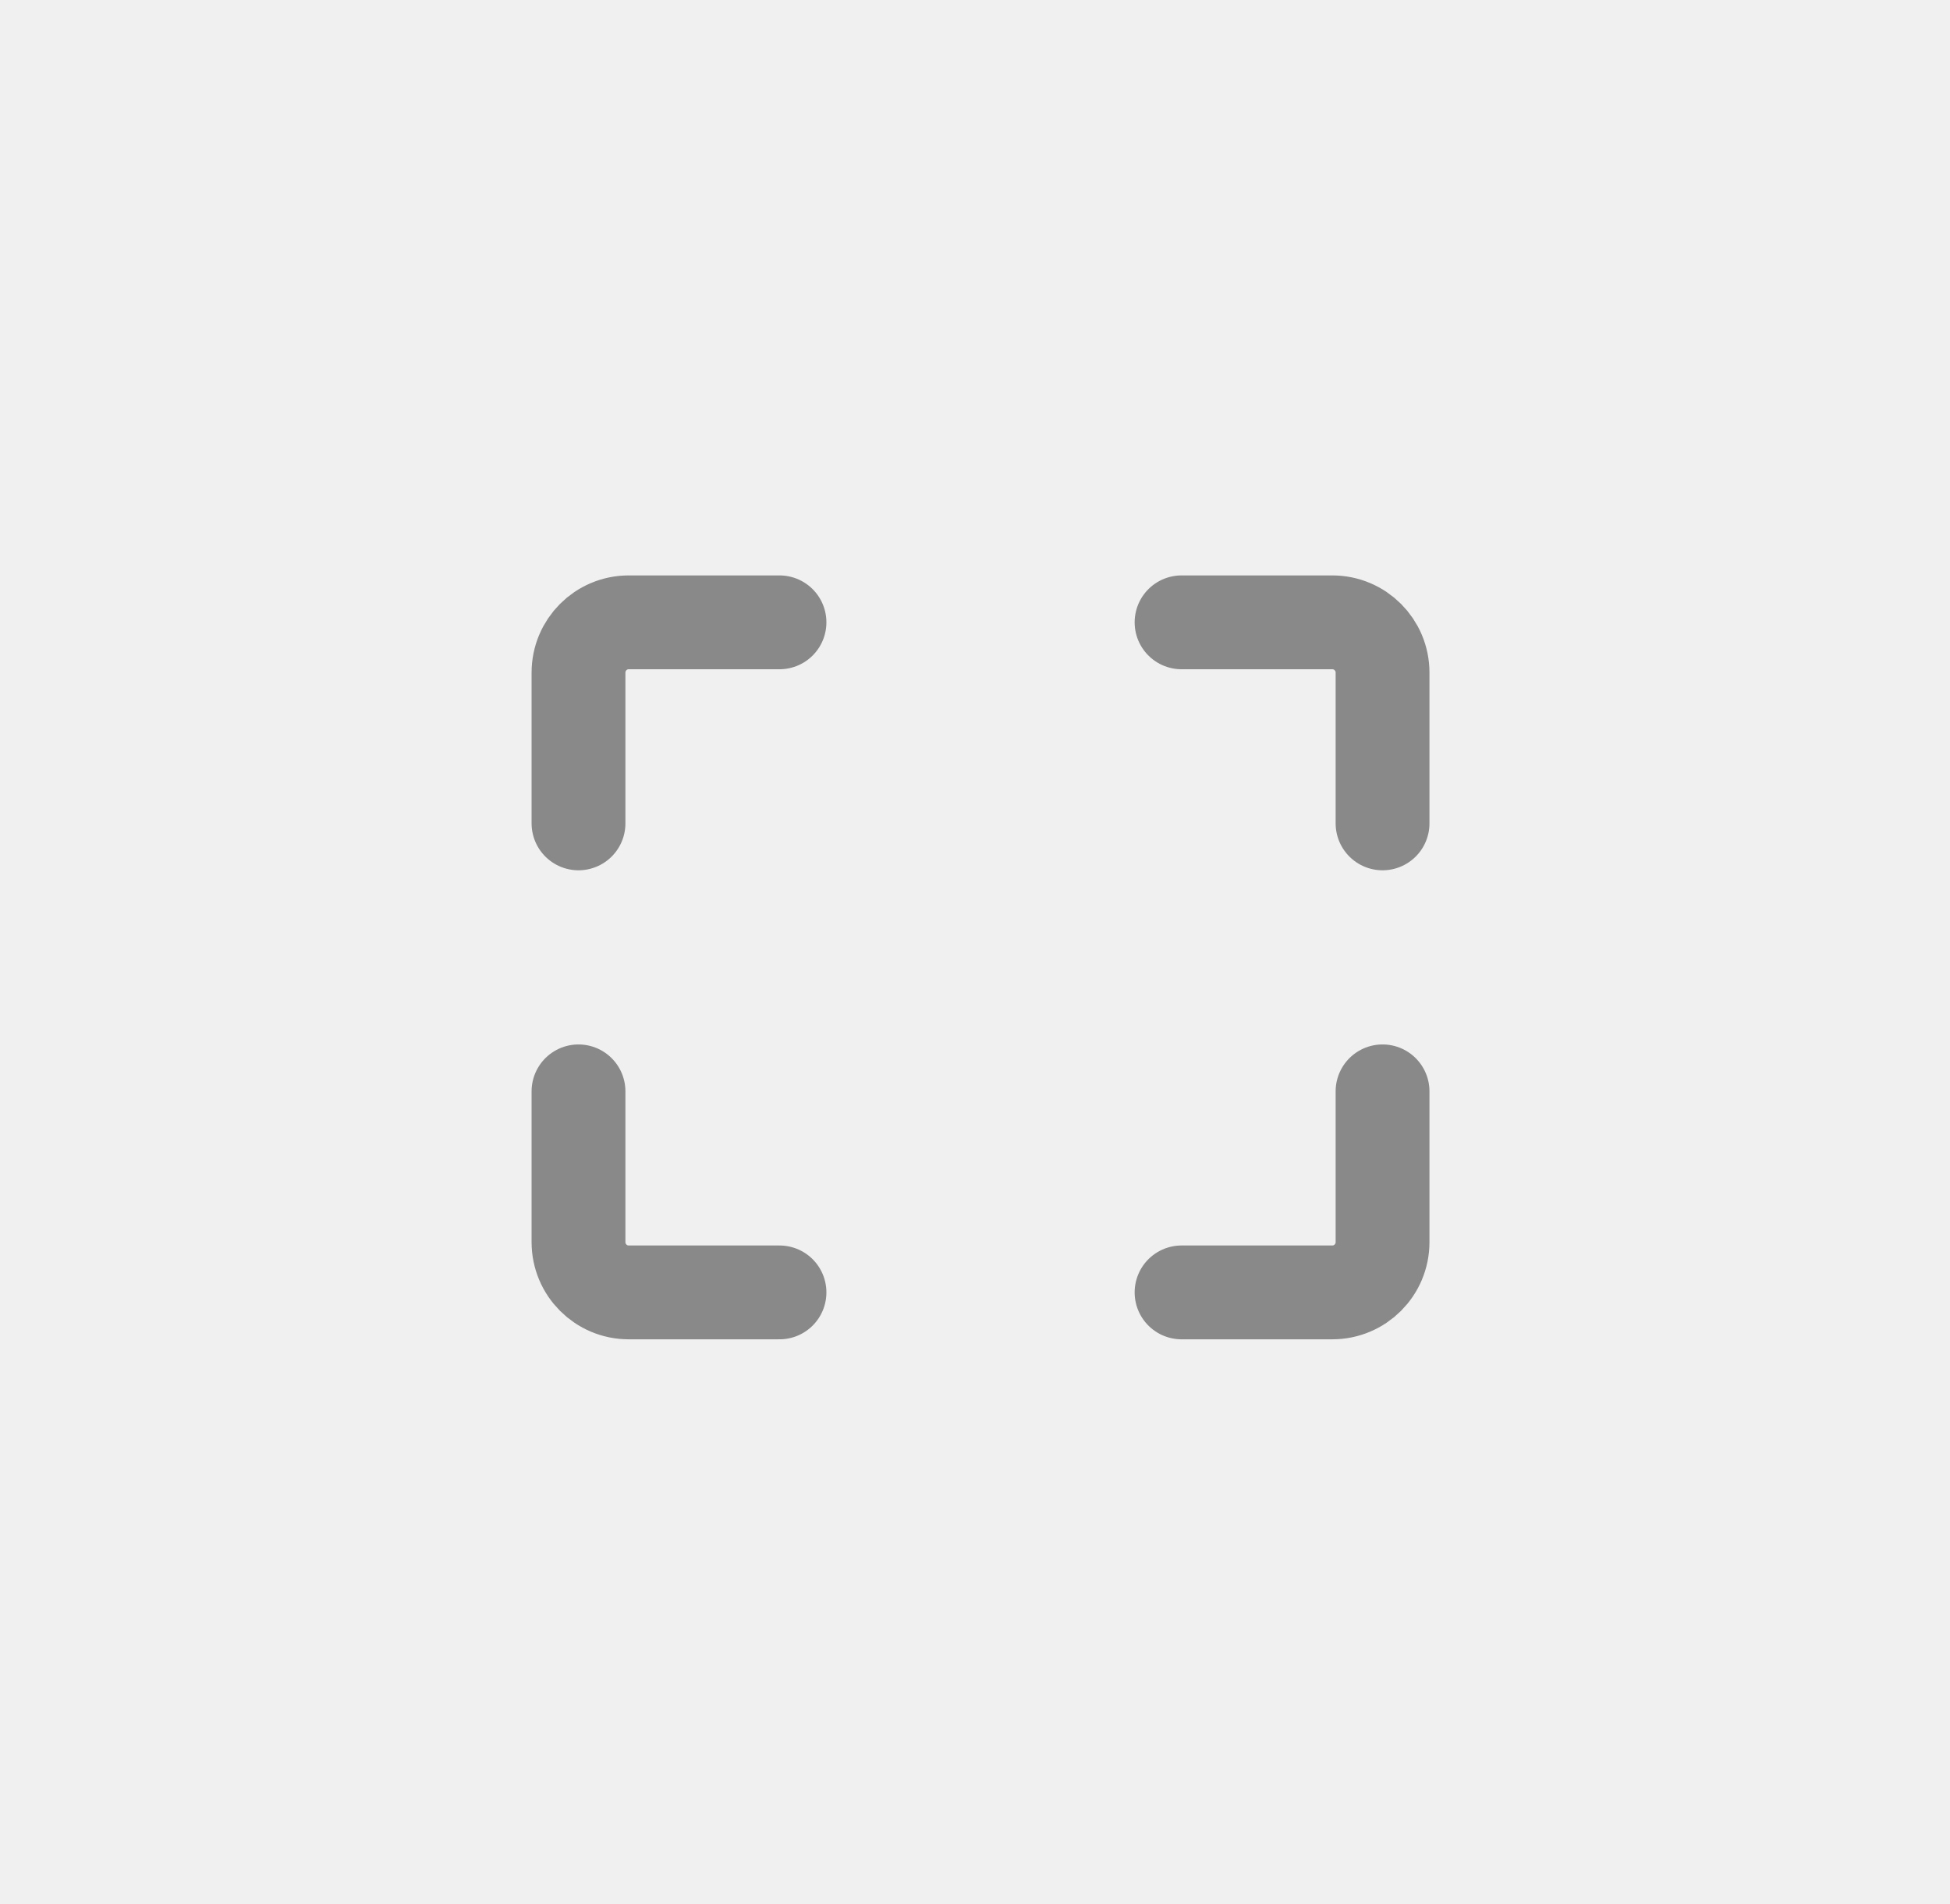
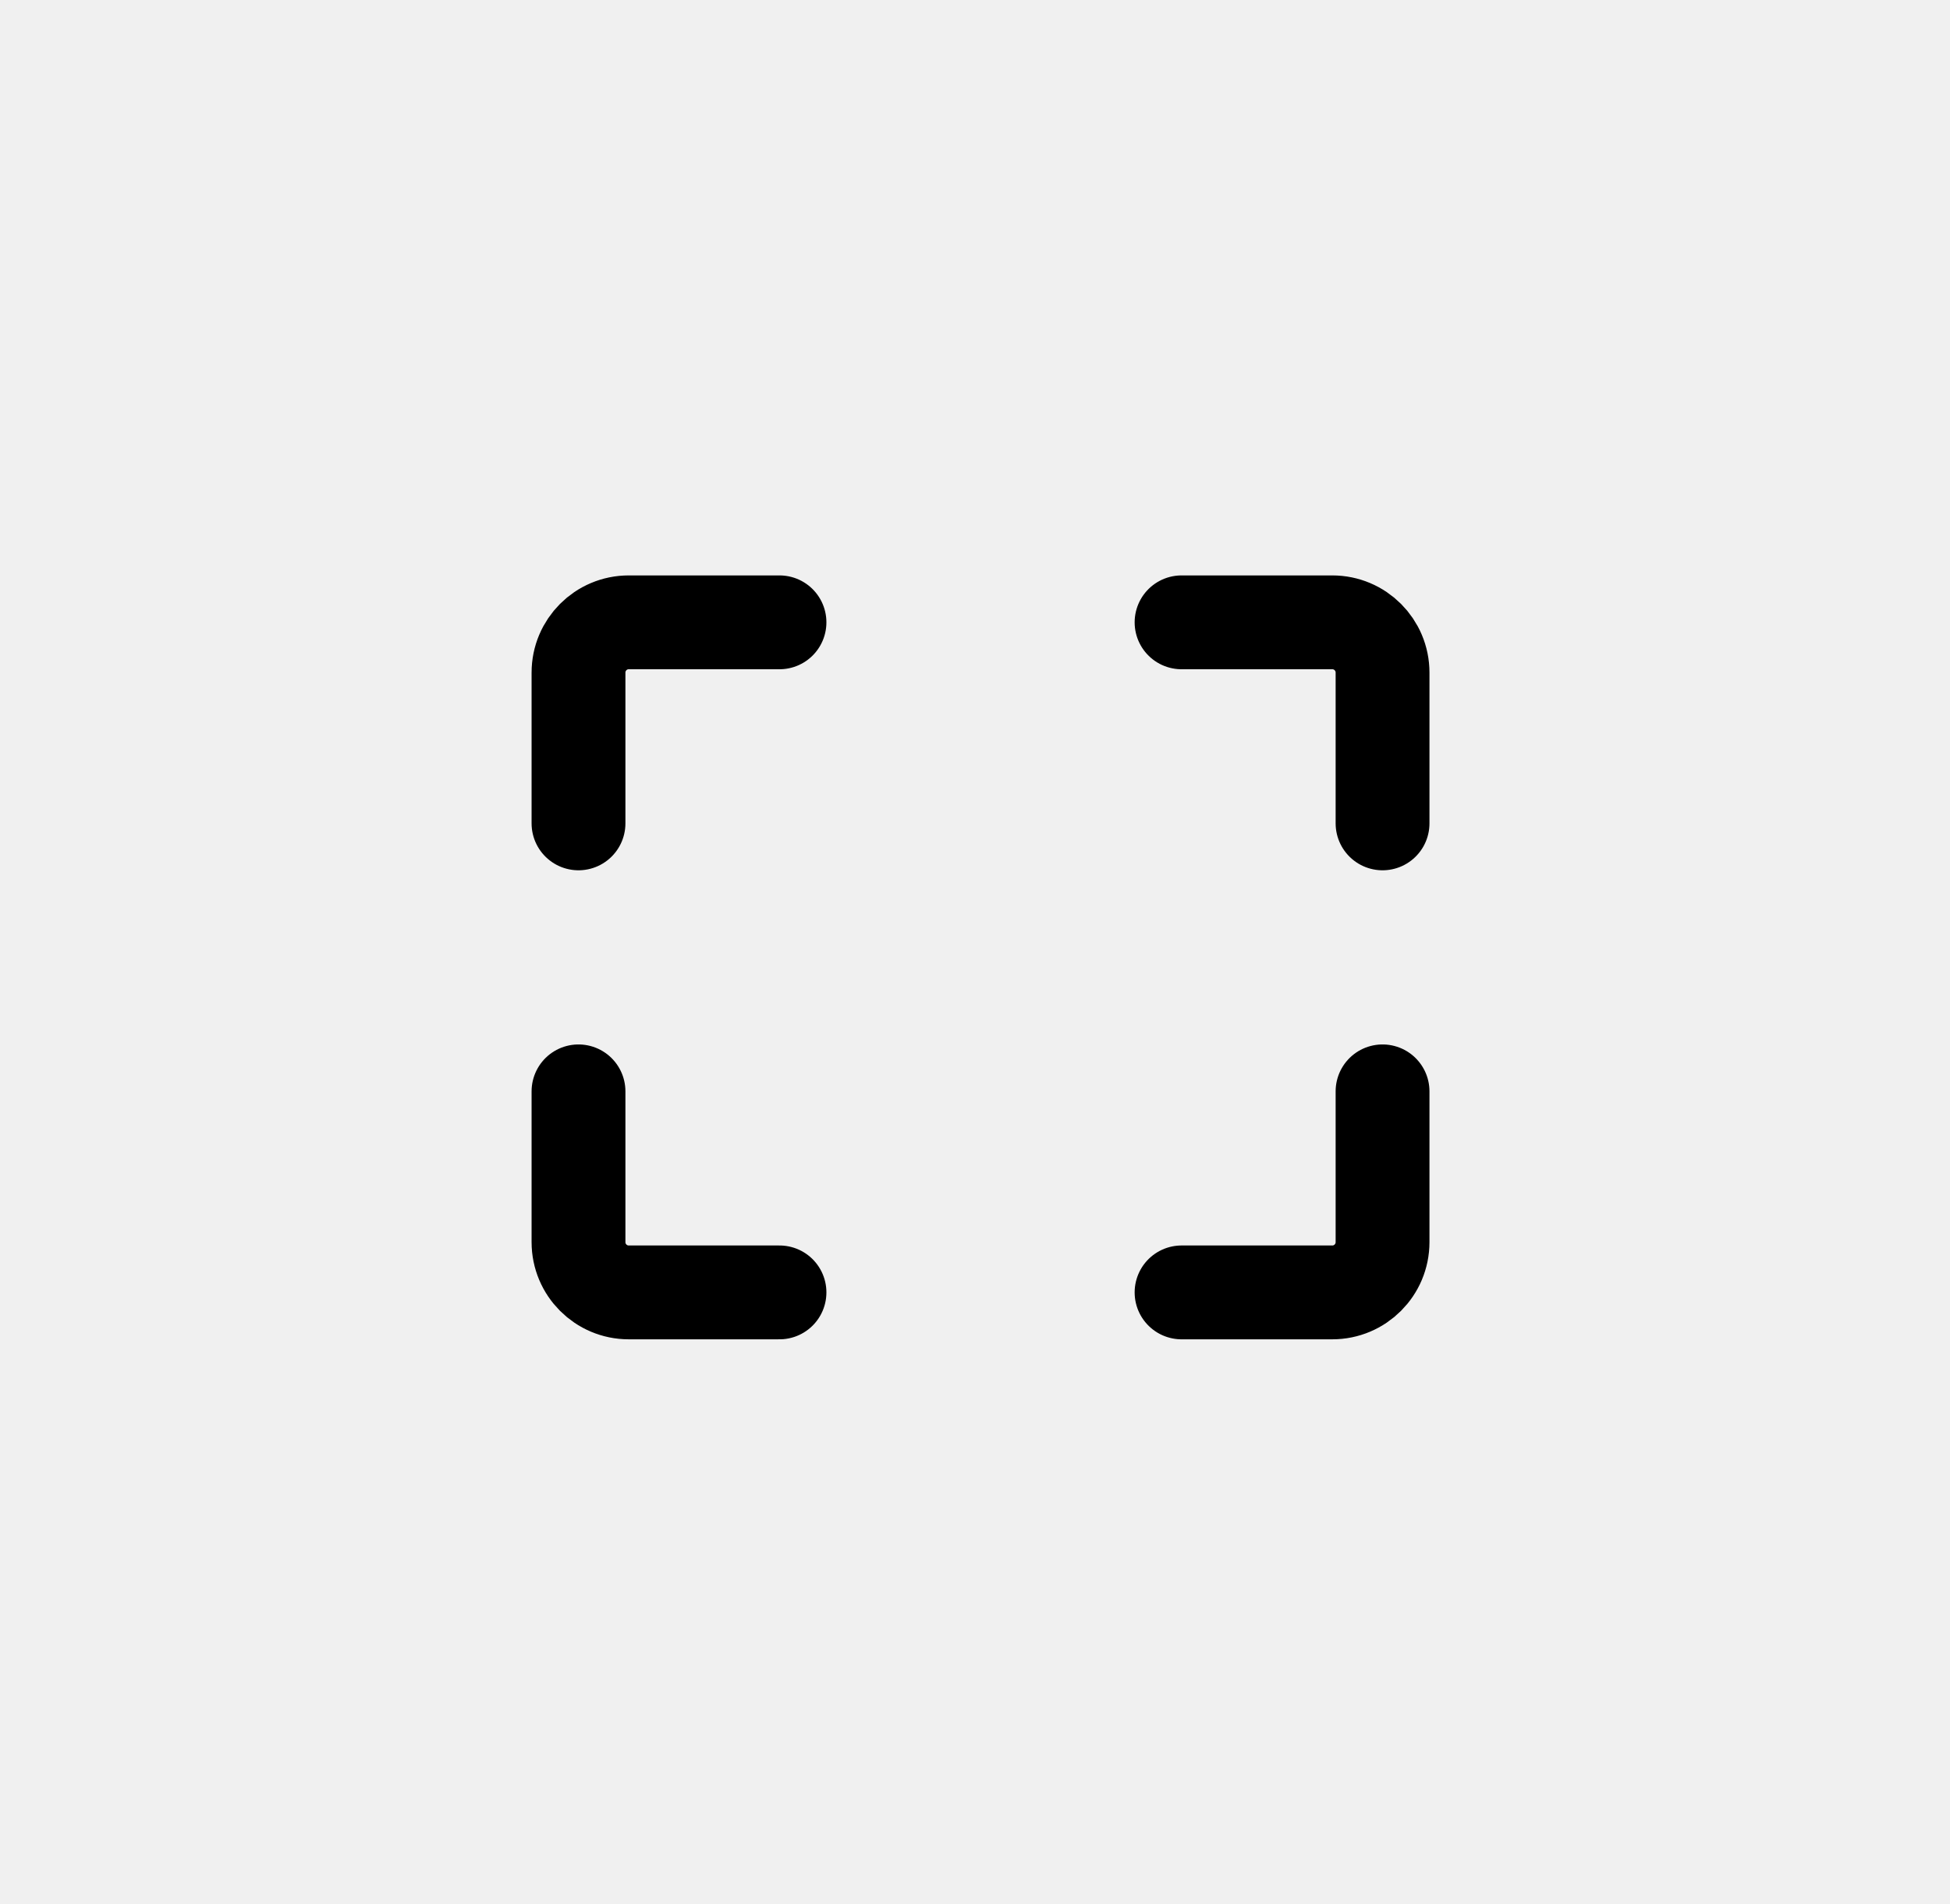
<svg xmlns="http://www.w3.org/2000/svg" width="42" height="41" viewBox="0 0 42 41" fill="none">
  <g clip-path="url(#clip0_24_406)">
-     <path d="M12.46 17.734V14.487C12.46 13.889 12.944 13.404 13.542 13.404H16.789" stroke="#898989" stroke-width="2.021" stroke-linecap="round" stroke-linejoin="round" />
-     <path d="M29.778 17.734V14.487C29.778 13.889 29.294 13.404 28.696 13.404H25.449" stroke="#898989" stroke-width="2.021" stroke-linecap="round" stroke-linejoin="round" />
-     <path d="M12.46 23.506V26.753C12.46 27.351 12.944 27.836 13.542 27.836H16.789" stroke="#898989" stroke-width="2.021" stroke-linecap="round" stroke-linejoin="round" />
-     <path d="M29.778 23.506V26.753C29.778 27.351 29.294 27.836 28.696 27.836H25.449" stroke="#898989" stroke-width="2.021" stroke-linecap="round" stroke-linejoin="round" />
+     <path d="M12.46 17.734V14.487C12.46 13.889 12.944 13.404 13.542 13.404H16.789" stroke="currentColor" stroke-width="2.021" stroke-linecap="round" stroke-linejoin="round" />
+     <path d="M29.778 17.734V14.487C29.778 13.889 29.294 13.404 28.696 13.404H25.449" stroke="currentColor" stroke-width="2.021" stroke-linecap="round" stroke-linejoin="round" />
+     <path d="M12.46 23.506V26.753C12.46 27.351 12.944 27.836 13.542 27.836H16.789" stroke="currentColor" stroke-width="2.021" stroke-linecap="round" stroke-linejoin="round" />
+     <path d="M29.778 23.506V26.753C29.778 27.351 29.294 27.836 28.696 27.836H25.449" stroke="currentColor" stroke-width="2.021" stroke-linecap="round" stroke-linejoin="round" />
  </g>
  <defs>
    <clipPath id="clip0_24_406">
      <rect width="20.205" height="17.319" fill="white" transform="translate(11.0163 11.9609)" />
    </clipPath>
  </defs>
</svg>
